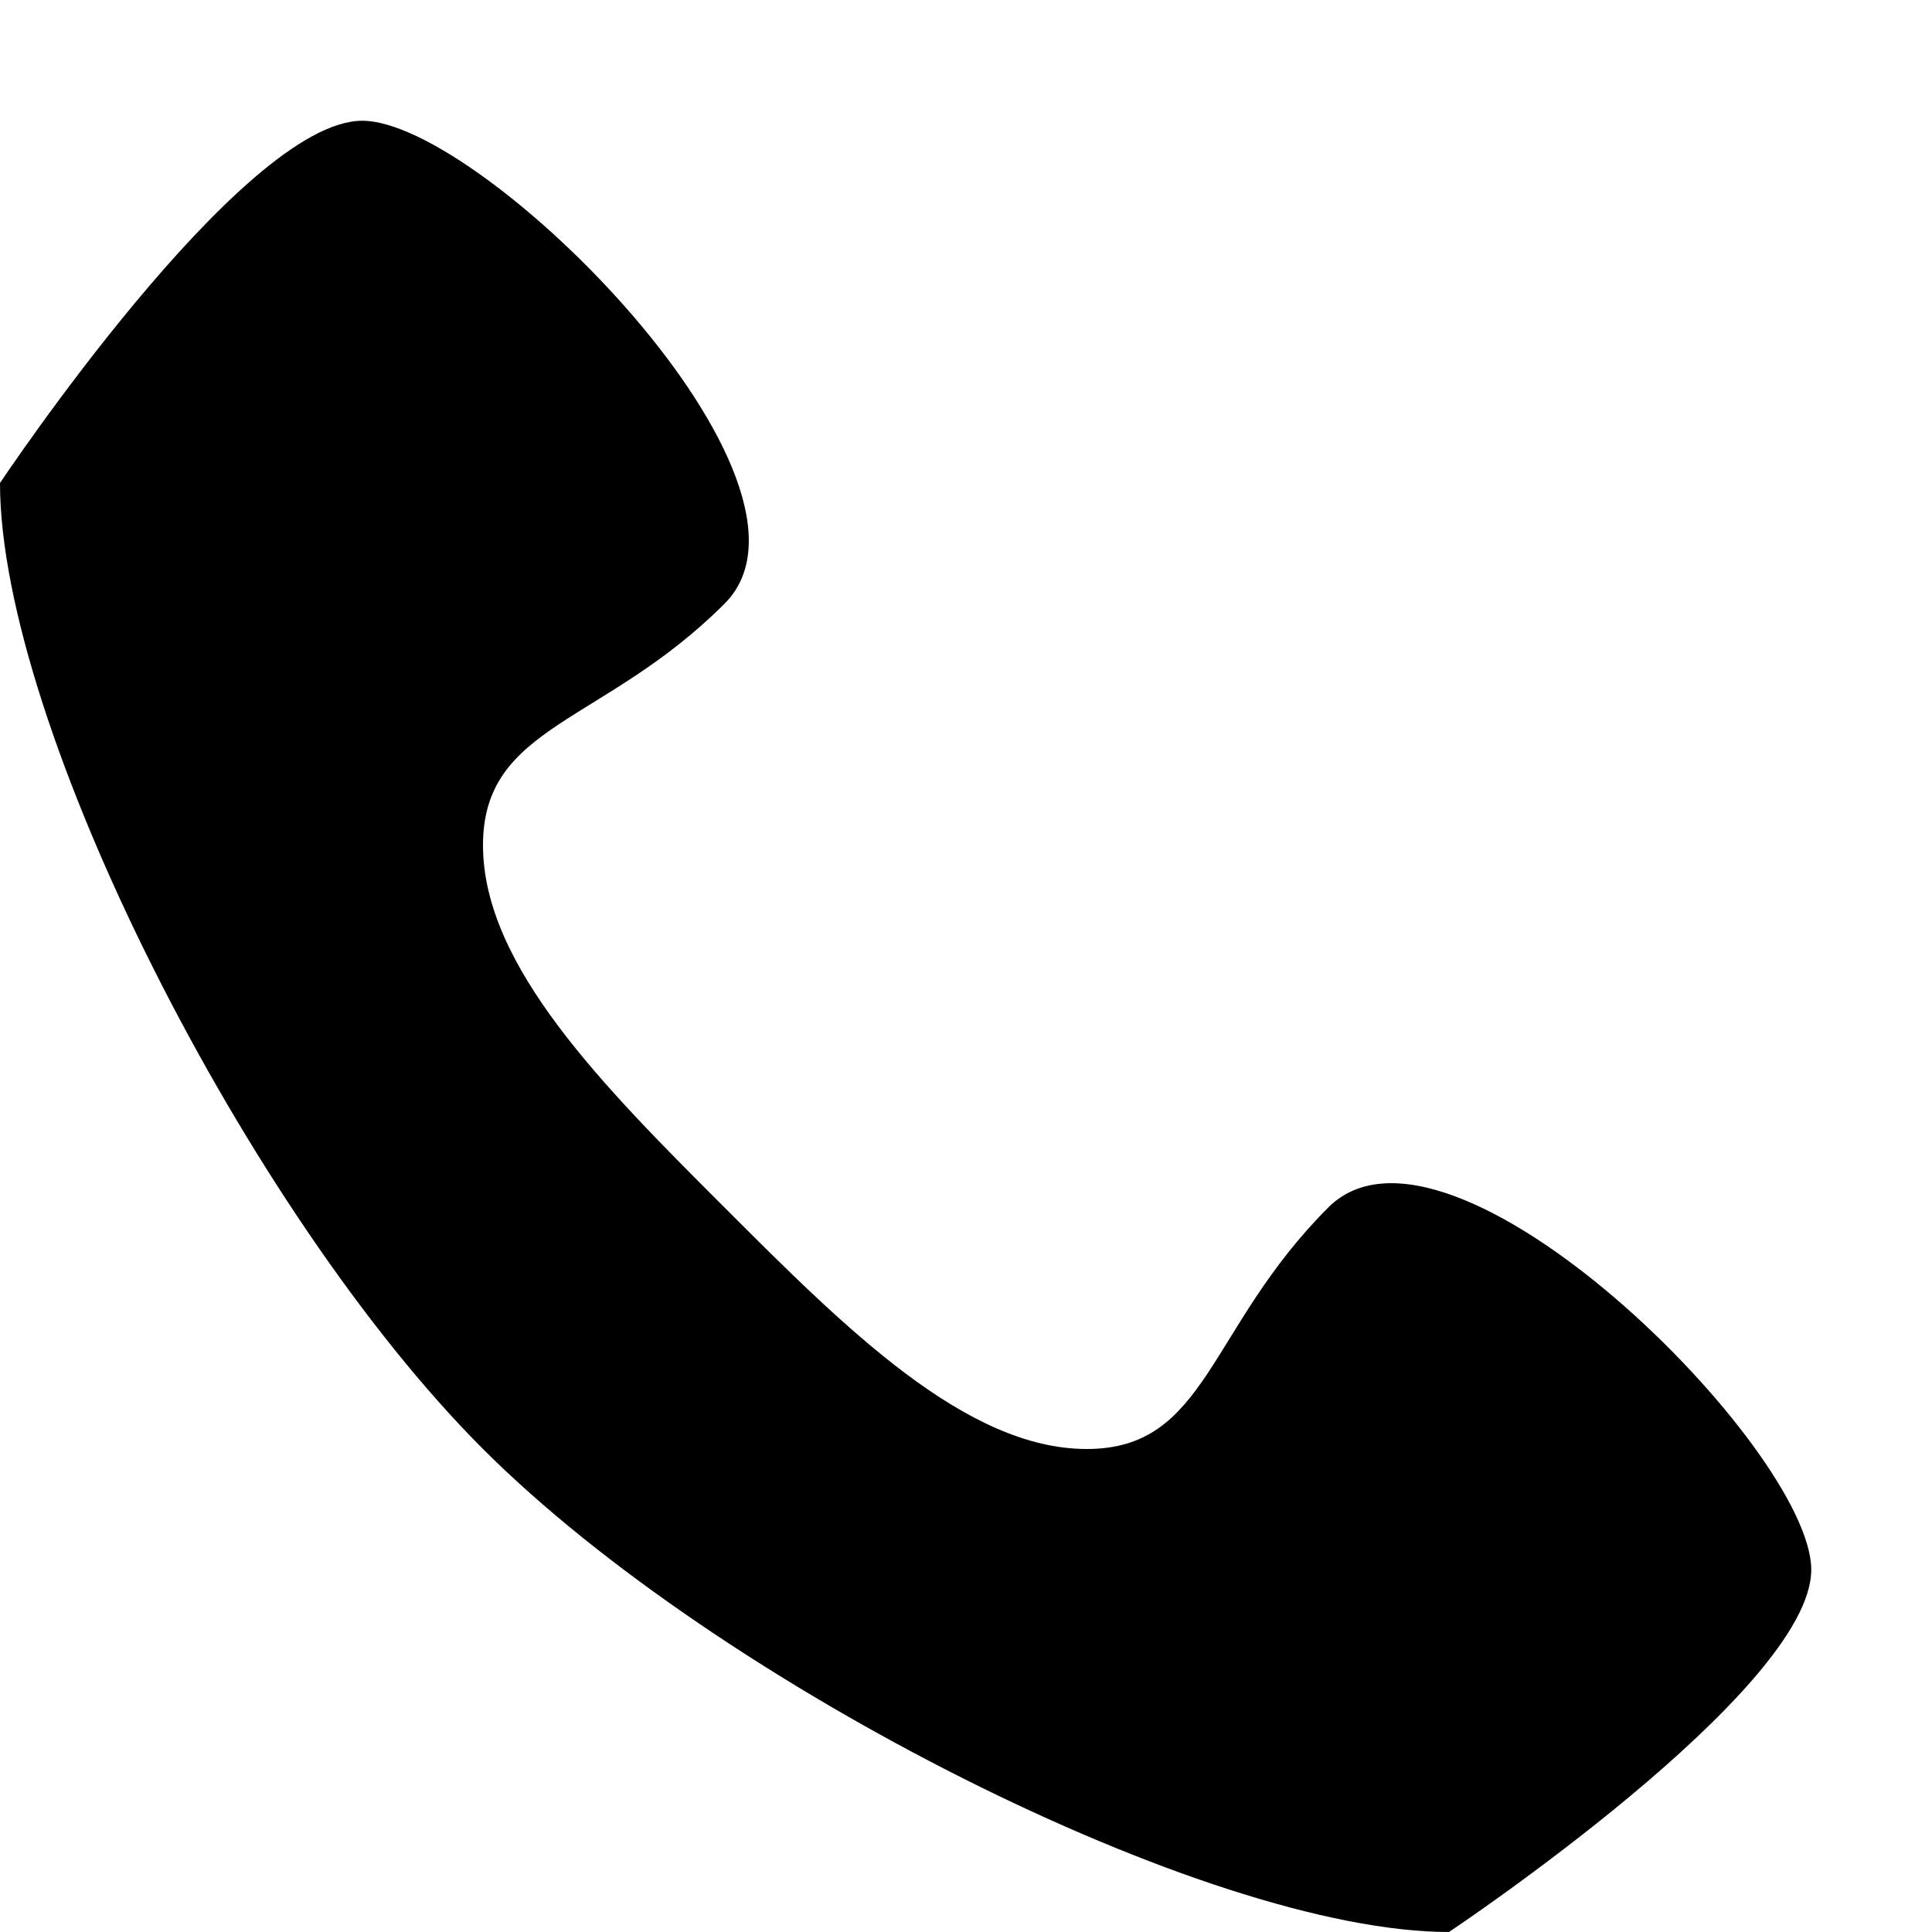
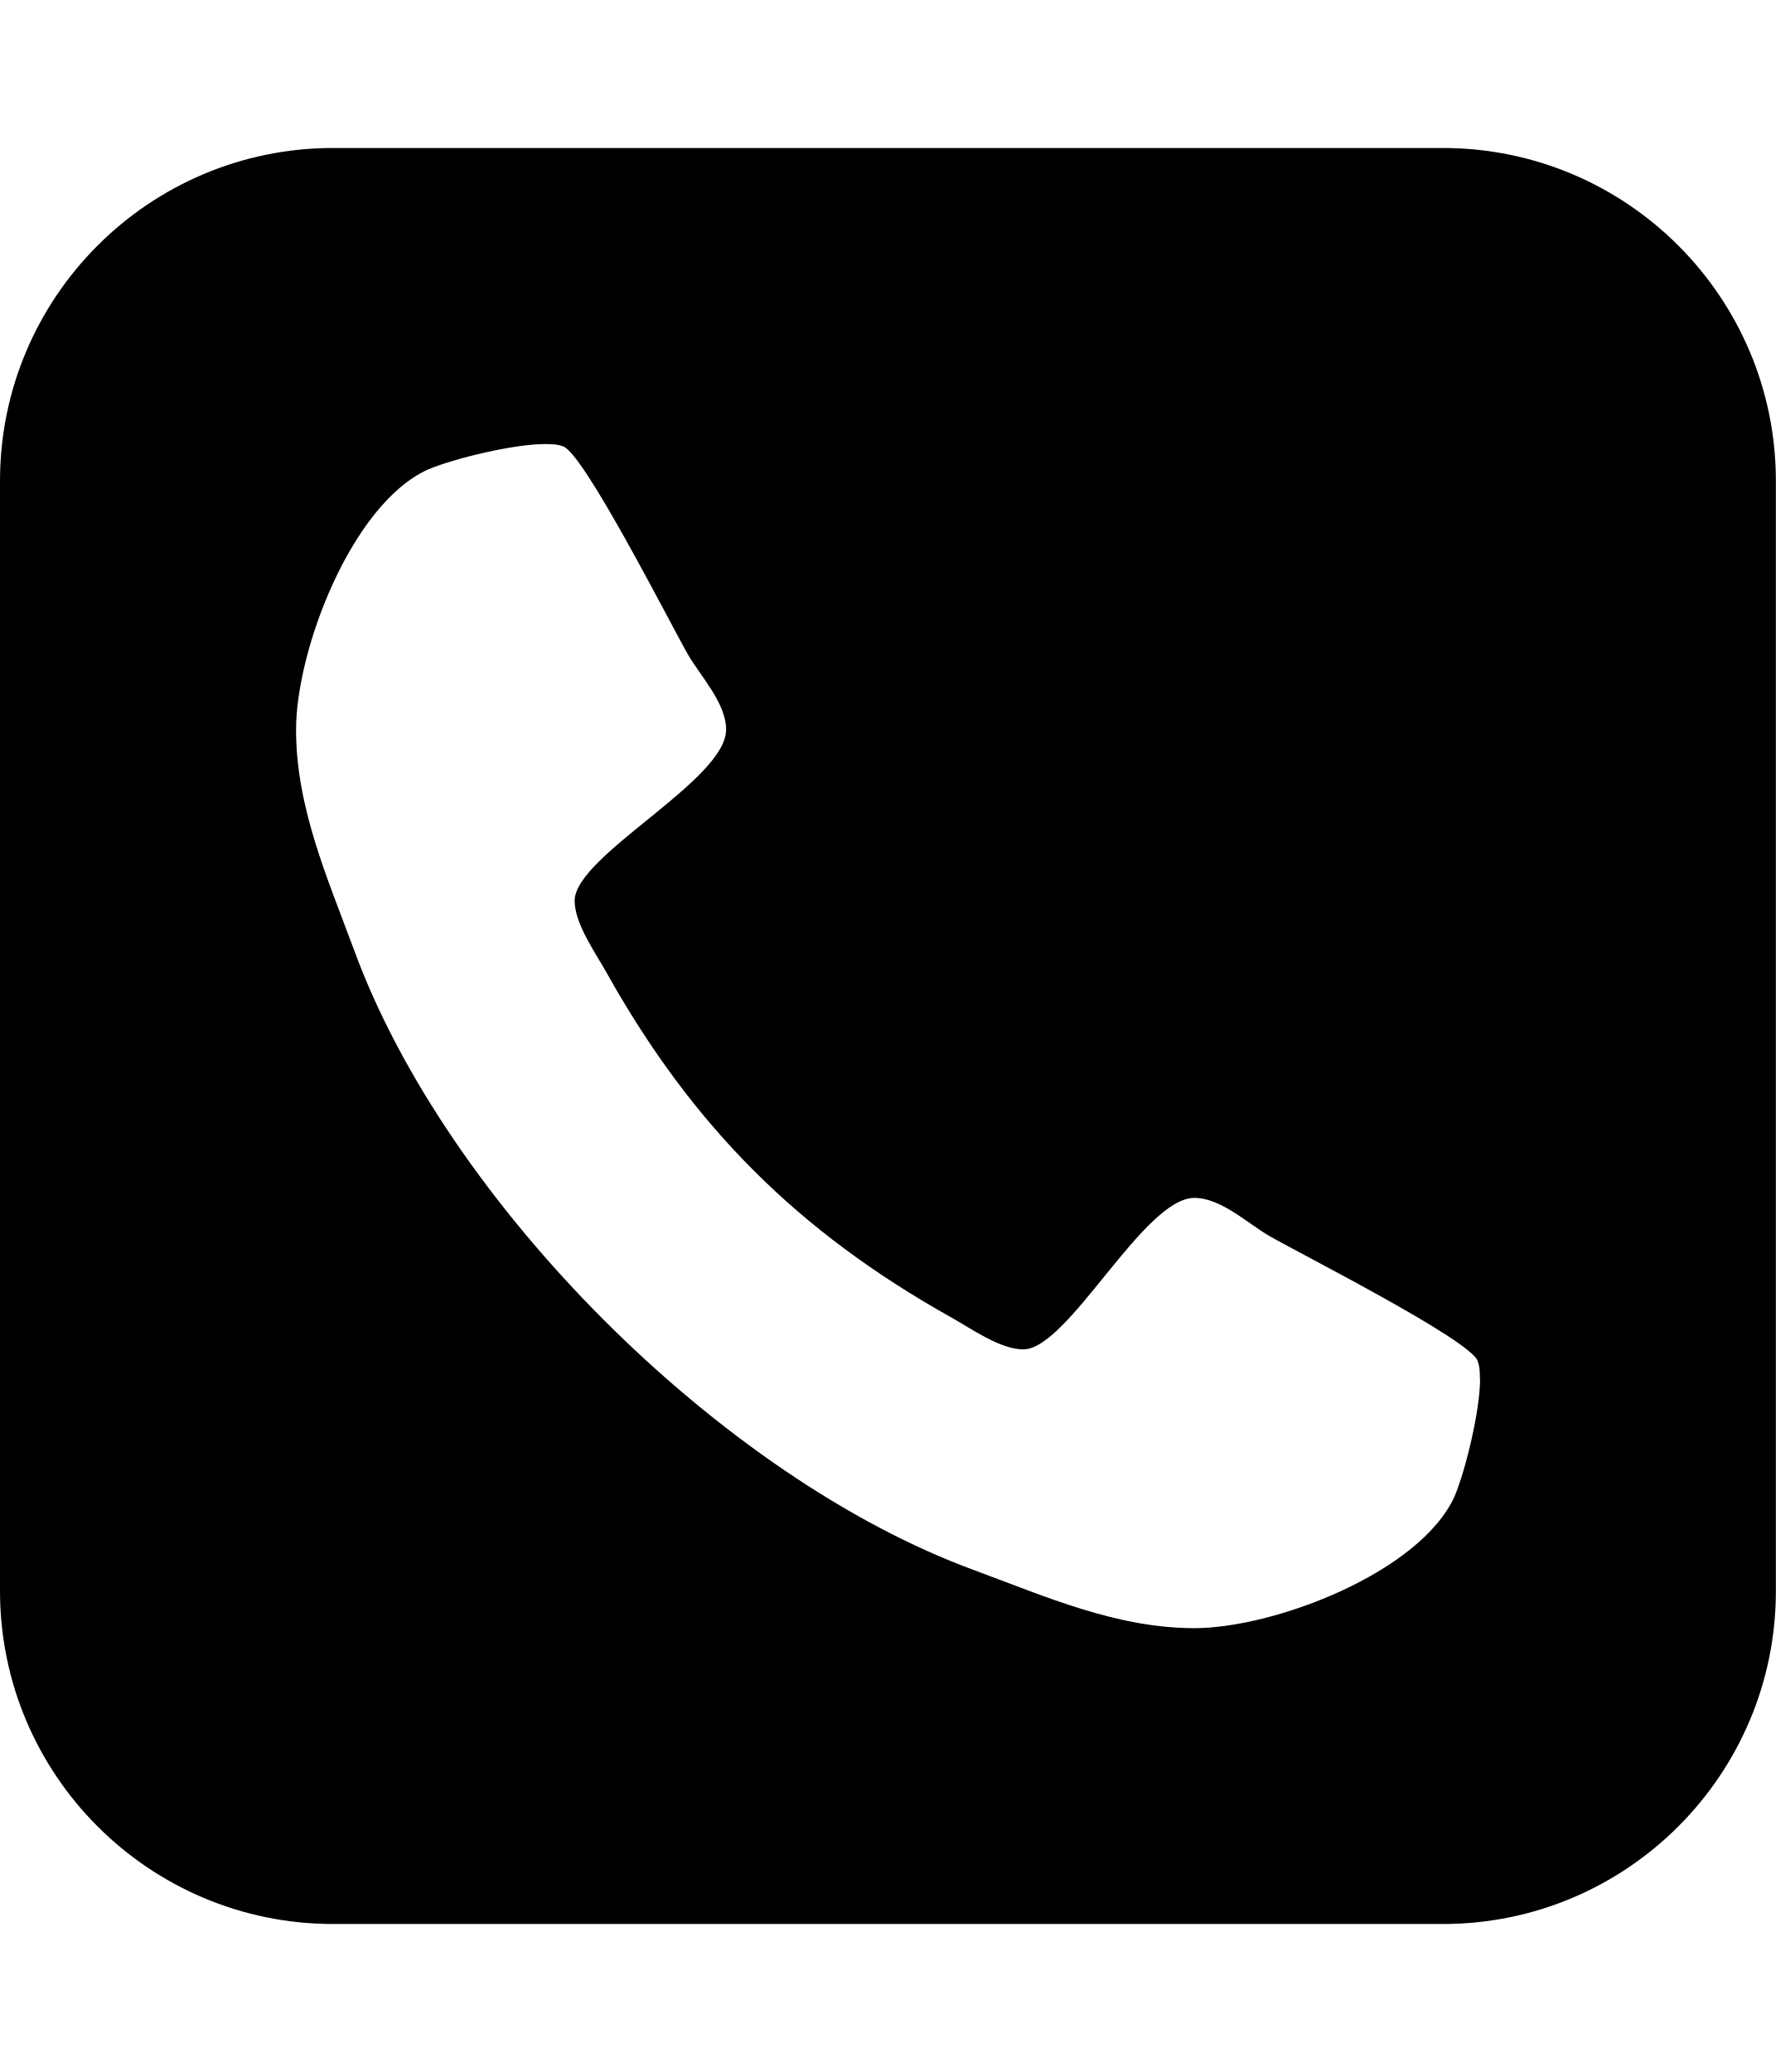
- <svg xmlns="http://www.w3.org/2000/svg" width="32" height="32">
-   <path d="M22 20c-2 2-2 4-4 4s-4-2-6-4-4-4-4-6 2-2 4-4-4-8-6-8-6 6-6 6c0 4 4.109 12.109 8 16s12 8 16 8c0 0 6-4 6-6s-6-8-8-6z" />
+ <svg xmlns="http://www.w3.org/2000/svg" width="24" height="28">
+   <path d="M20 18.641c0-.078 0-.172-.031-.25-.094-.281-2.375-1.437-2.812-1.687-.297-.172-.656-.516-1.016-.516-.688 0-1.703 2.047-2.312 2.047-.313 0-.703-.281-.984-.438-2.063-1.156-3.484-2.578-4.641-4.641-.156-.281-.438-.672-.438-.984 0-.609 2.047-1.625 2.047-2.312 0-.359-.344-.719-.516-1.016-.25-.438-1.406-2.719-1.687-2.812-.078-.031-.172-.031-.25-.031-.406 0-1.203.187-1.578.344-1.031.469-1.781 2.438-1.781 3.516 0 1.047.422 2 .781 2.969 1.25 3.422 4.969 7.141 8.391 8.391.969.359 1.922.781 2.969.781 1.078 0 3.047-.75 3.516-1.781.156-.375.344-1.172.344-1.578zM24 6.5v15c0 2.484-2.016 4.5-4.5 4.5h-15A4.502 4.502 0 010 21.5v-15C0 4.016 2.016 2 4.5 2h15C21.984 2 24 4.016 24 6.5z" />
</svg>
